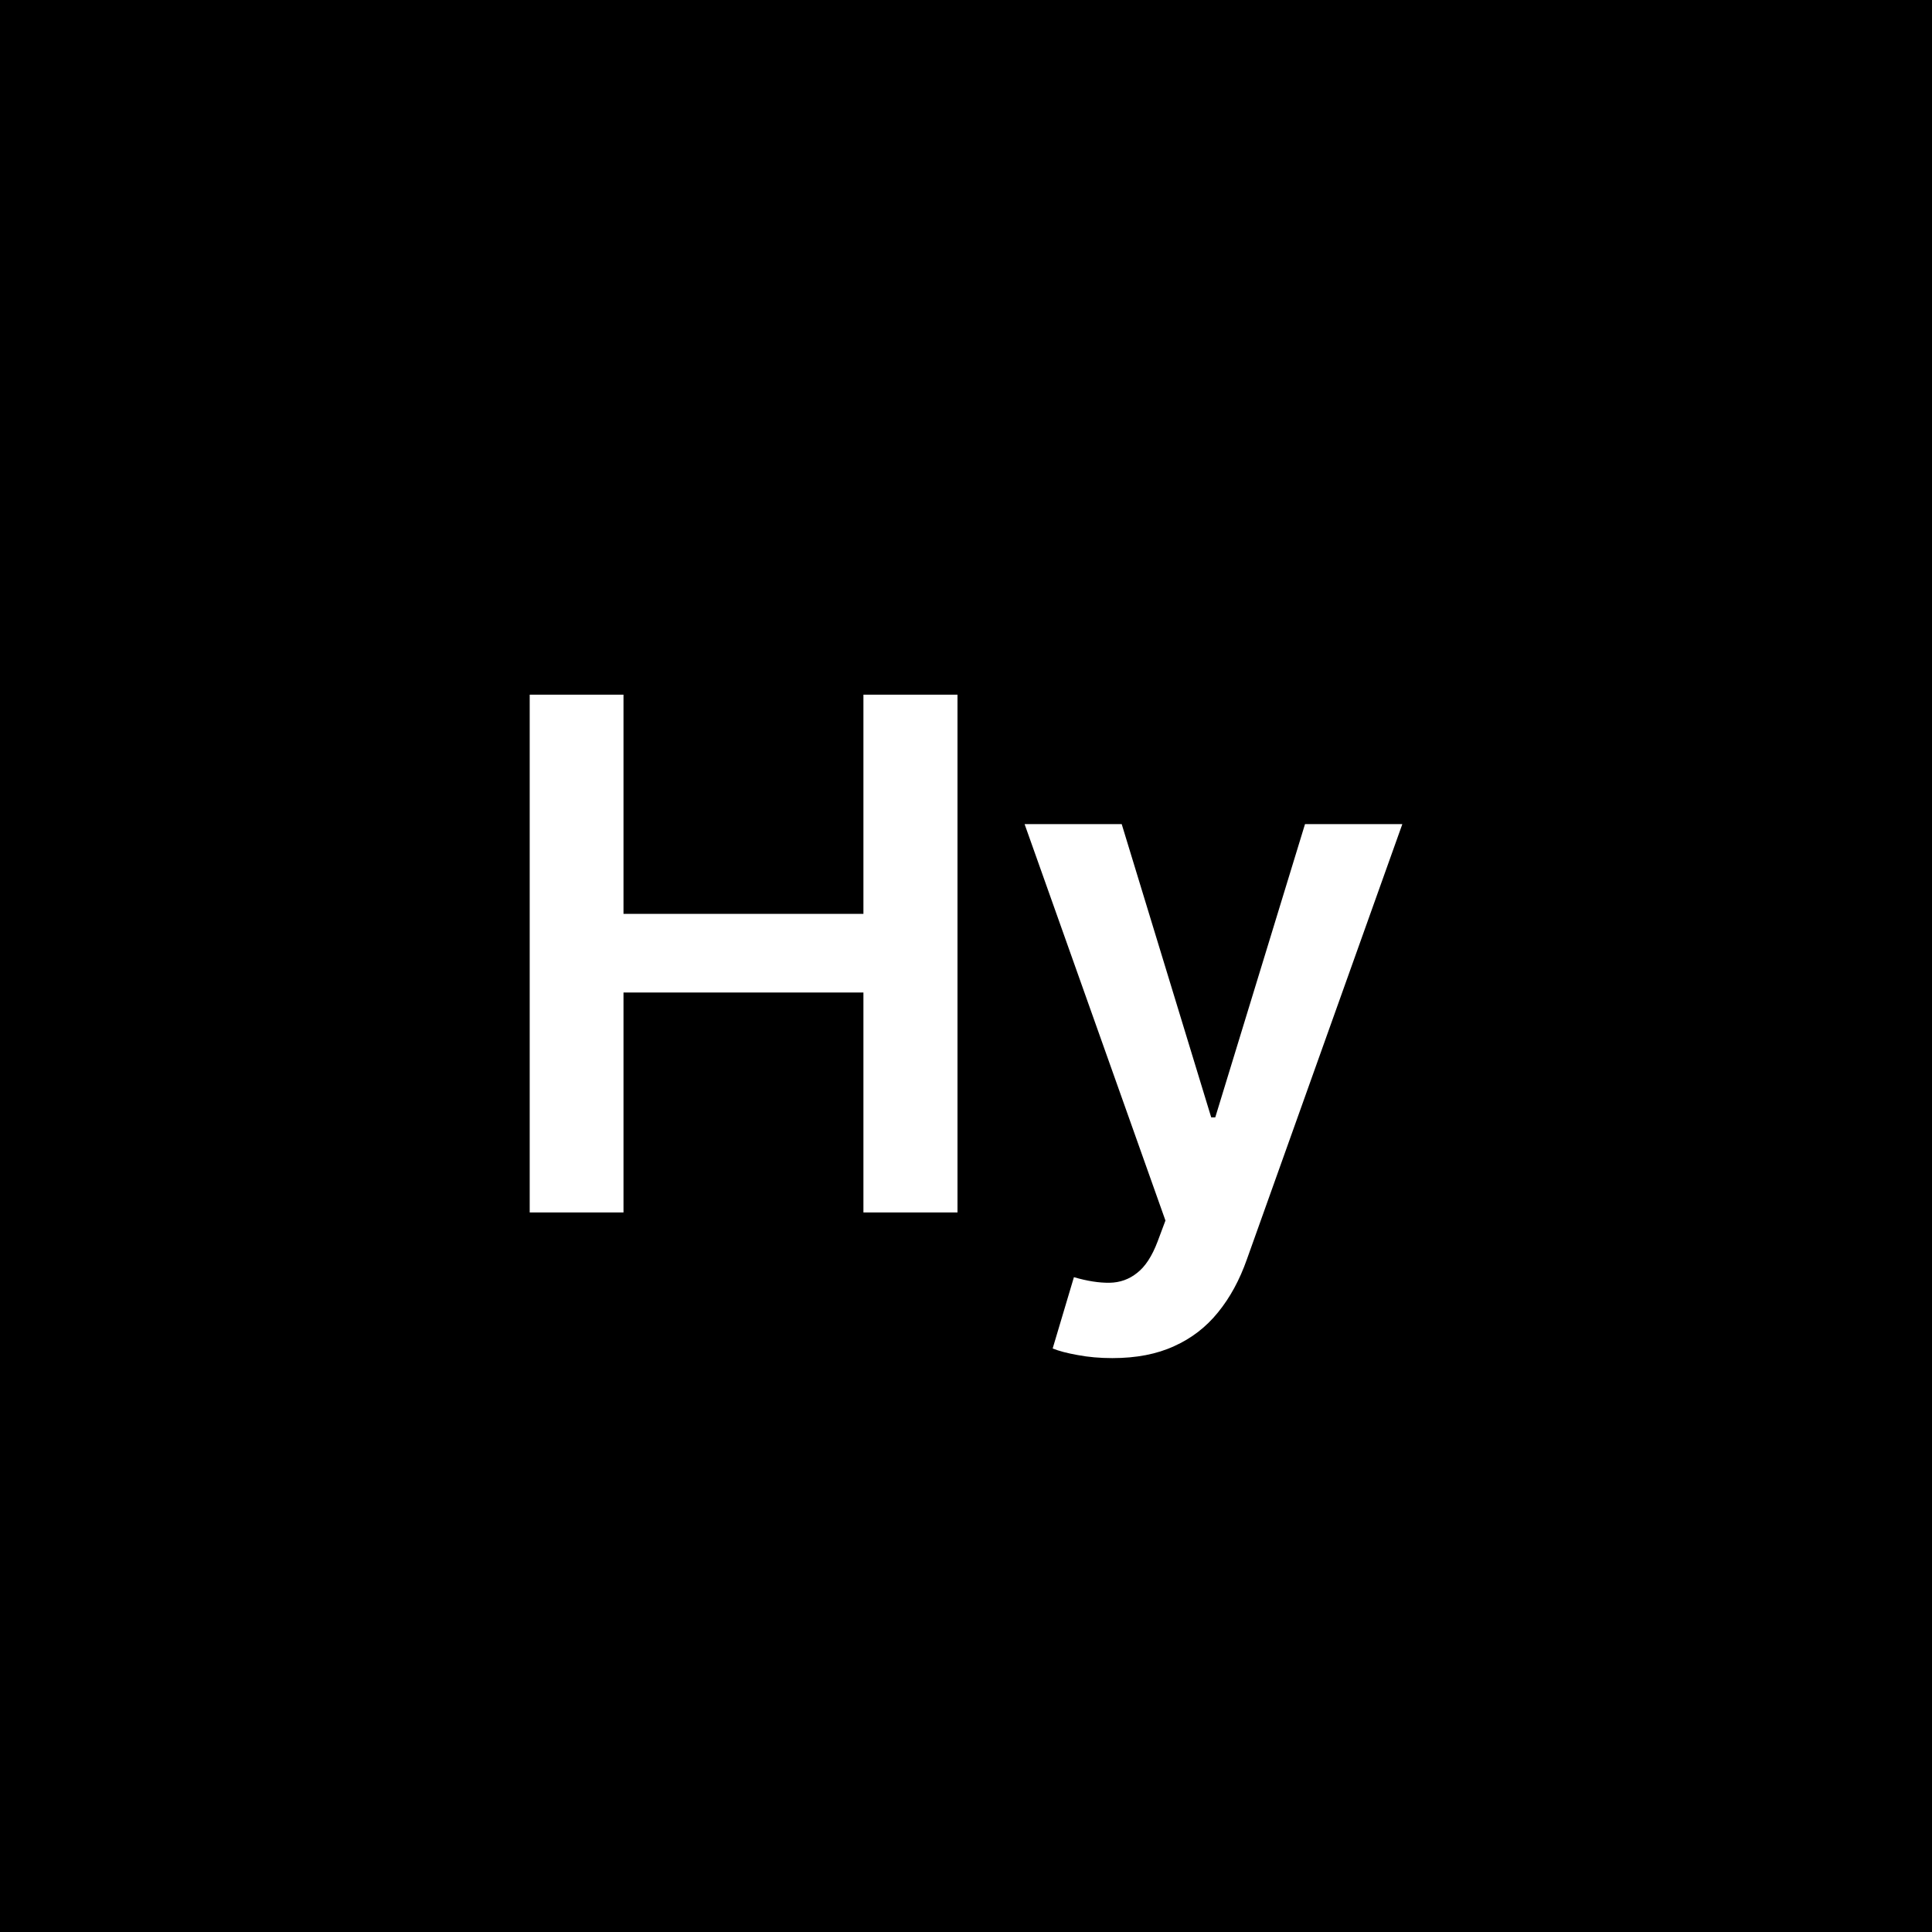
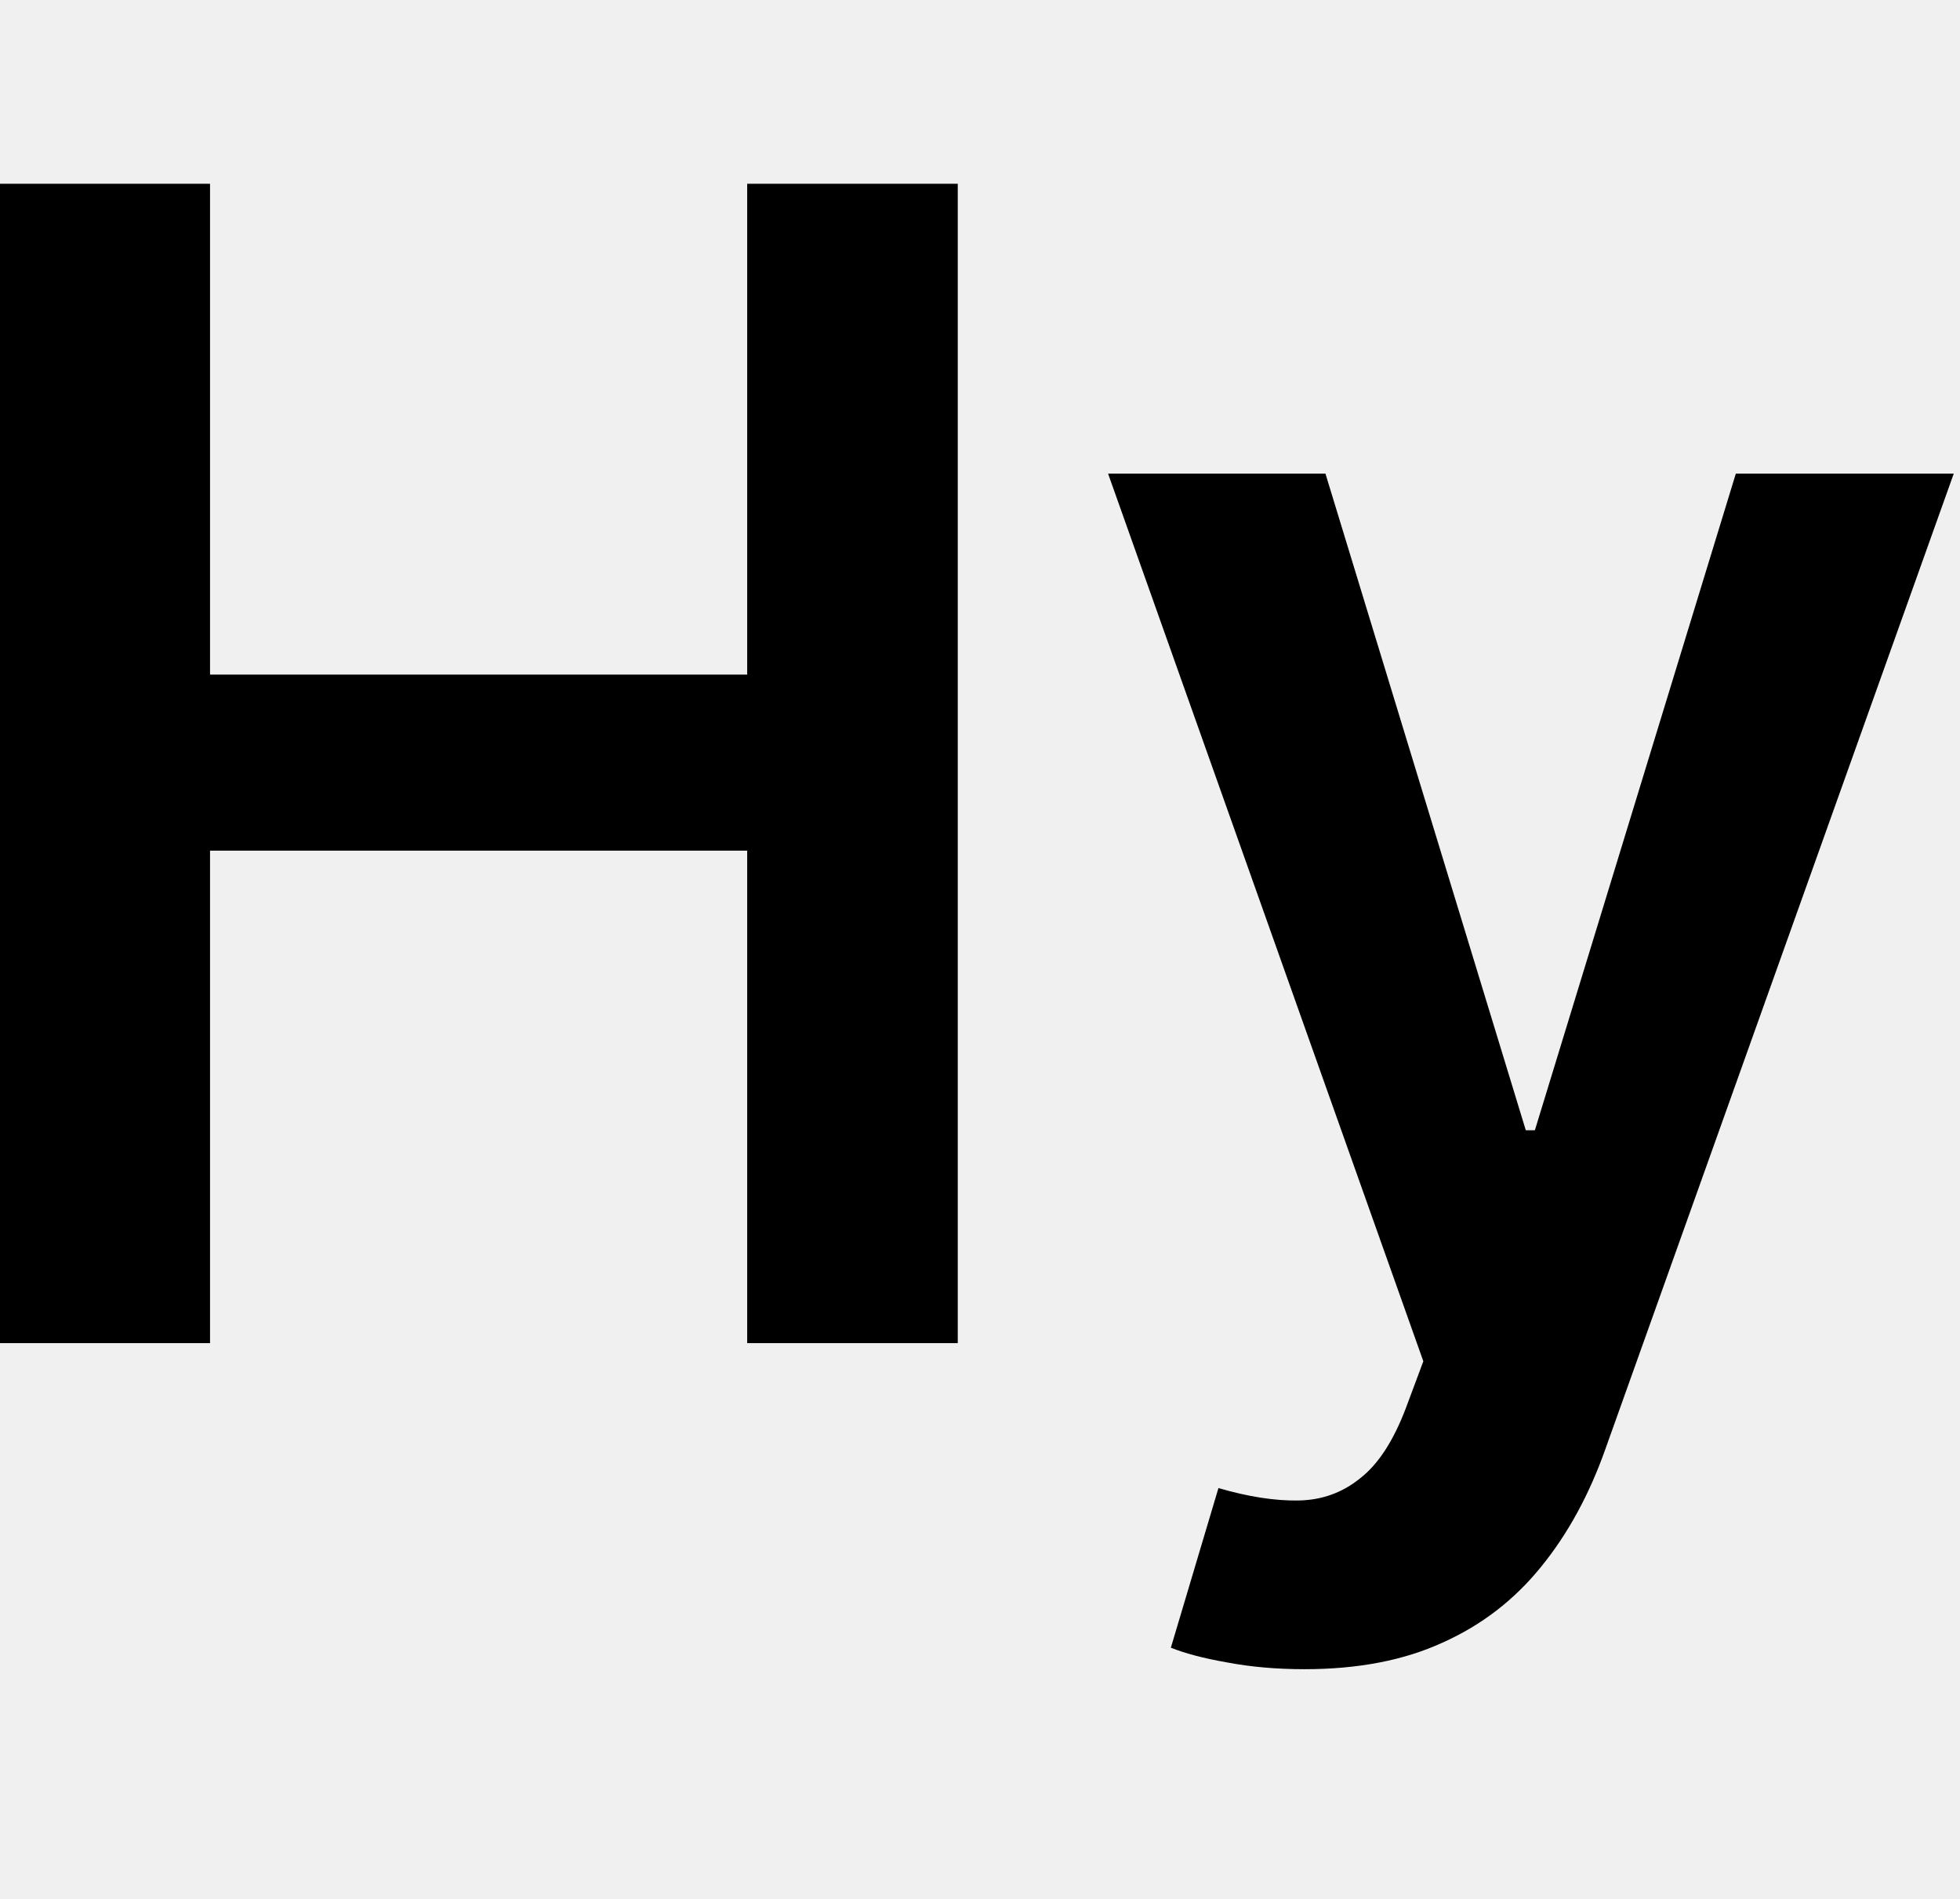
- <svg xmlns="http://www.w3.org/2000/svg" width="64" height="64" viewBox="0 0 64 64" fill="none">
-   <rect width="64" height="64" fill="black" />
-   <path d="M17.547 40.164V23.012H20.654V30.273H28.602V23.012H31.718V40.164H28.602V32.878H20.654V40.164H17.547Z" fill="white" />
-   <path d="M36.848 44.989C36.435 44.989 36.052 44.955 35.7 44.888C35.354 44.827 35.078 44.754 34.871 44.67L35.575 42.308C36.016 42.437 36.41 42.498 36.756 42.493C37.102 42.487 37.406 42.378 37.669 42.166C37.937 41.959 38.163 41.613 38.347 41.127L38.607 40.432L33.941 27.3H37.158L40.123 37.015H40.257L43.23 27.3H46.454L41.303 41.722C41.063 42.403 40.745 42.987 40.349 43.473C39.952 43.964 39.466 44.338 38.891 44.595C38.322 44.857 37.641 44.989 36.848 44.989Z" fill="white" />
+ <svg xmlns="http://www.w3.org/2000/svg" width="32" height="31" viewBox="0 0 32 31" fill="none">
+   <path d="M0 21.927V3H3.429V11.013H12.199V3H15.637V21.927H12.199V13.887H3.429V21.927H0Z" fill="black" />
+   <path d="M21.297 27.25C20.842 27.25 20.42 27.213 20.031 27.139C19.649 27.072 19.345 26.991 19.116 26.899L19.893 24.293C20.38 24.435 20.814 24.502 21.196 24.496C21.578 24.49 21.914 24.37 22.203 24.136C22.499 23.908 22.748 23.526 22.952 22.99L23.238 22.223L18.091 7.732H21.64L24.911 18.452H25.059L28.34 7.732H31.898L26.214 23.646C25.949 24.398 25.598 25.041 25.161 25.578C24.723 26.12 24.187 26.532 23.552 26.816C22.924 27.105 22.172 27.25 21.297 27.25Z" fill="black" />
</svg>
